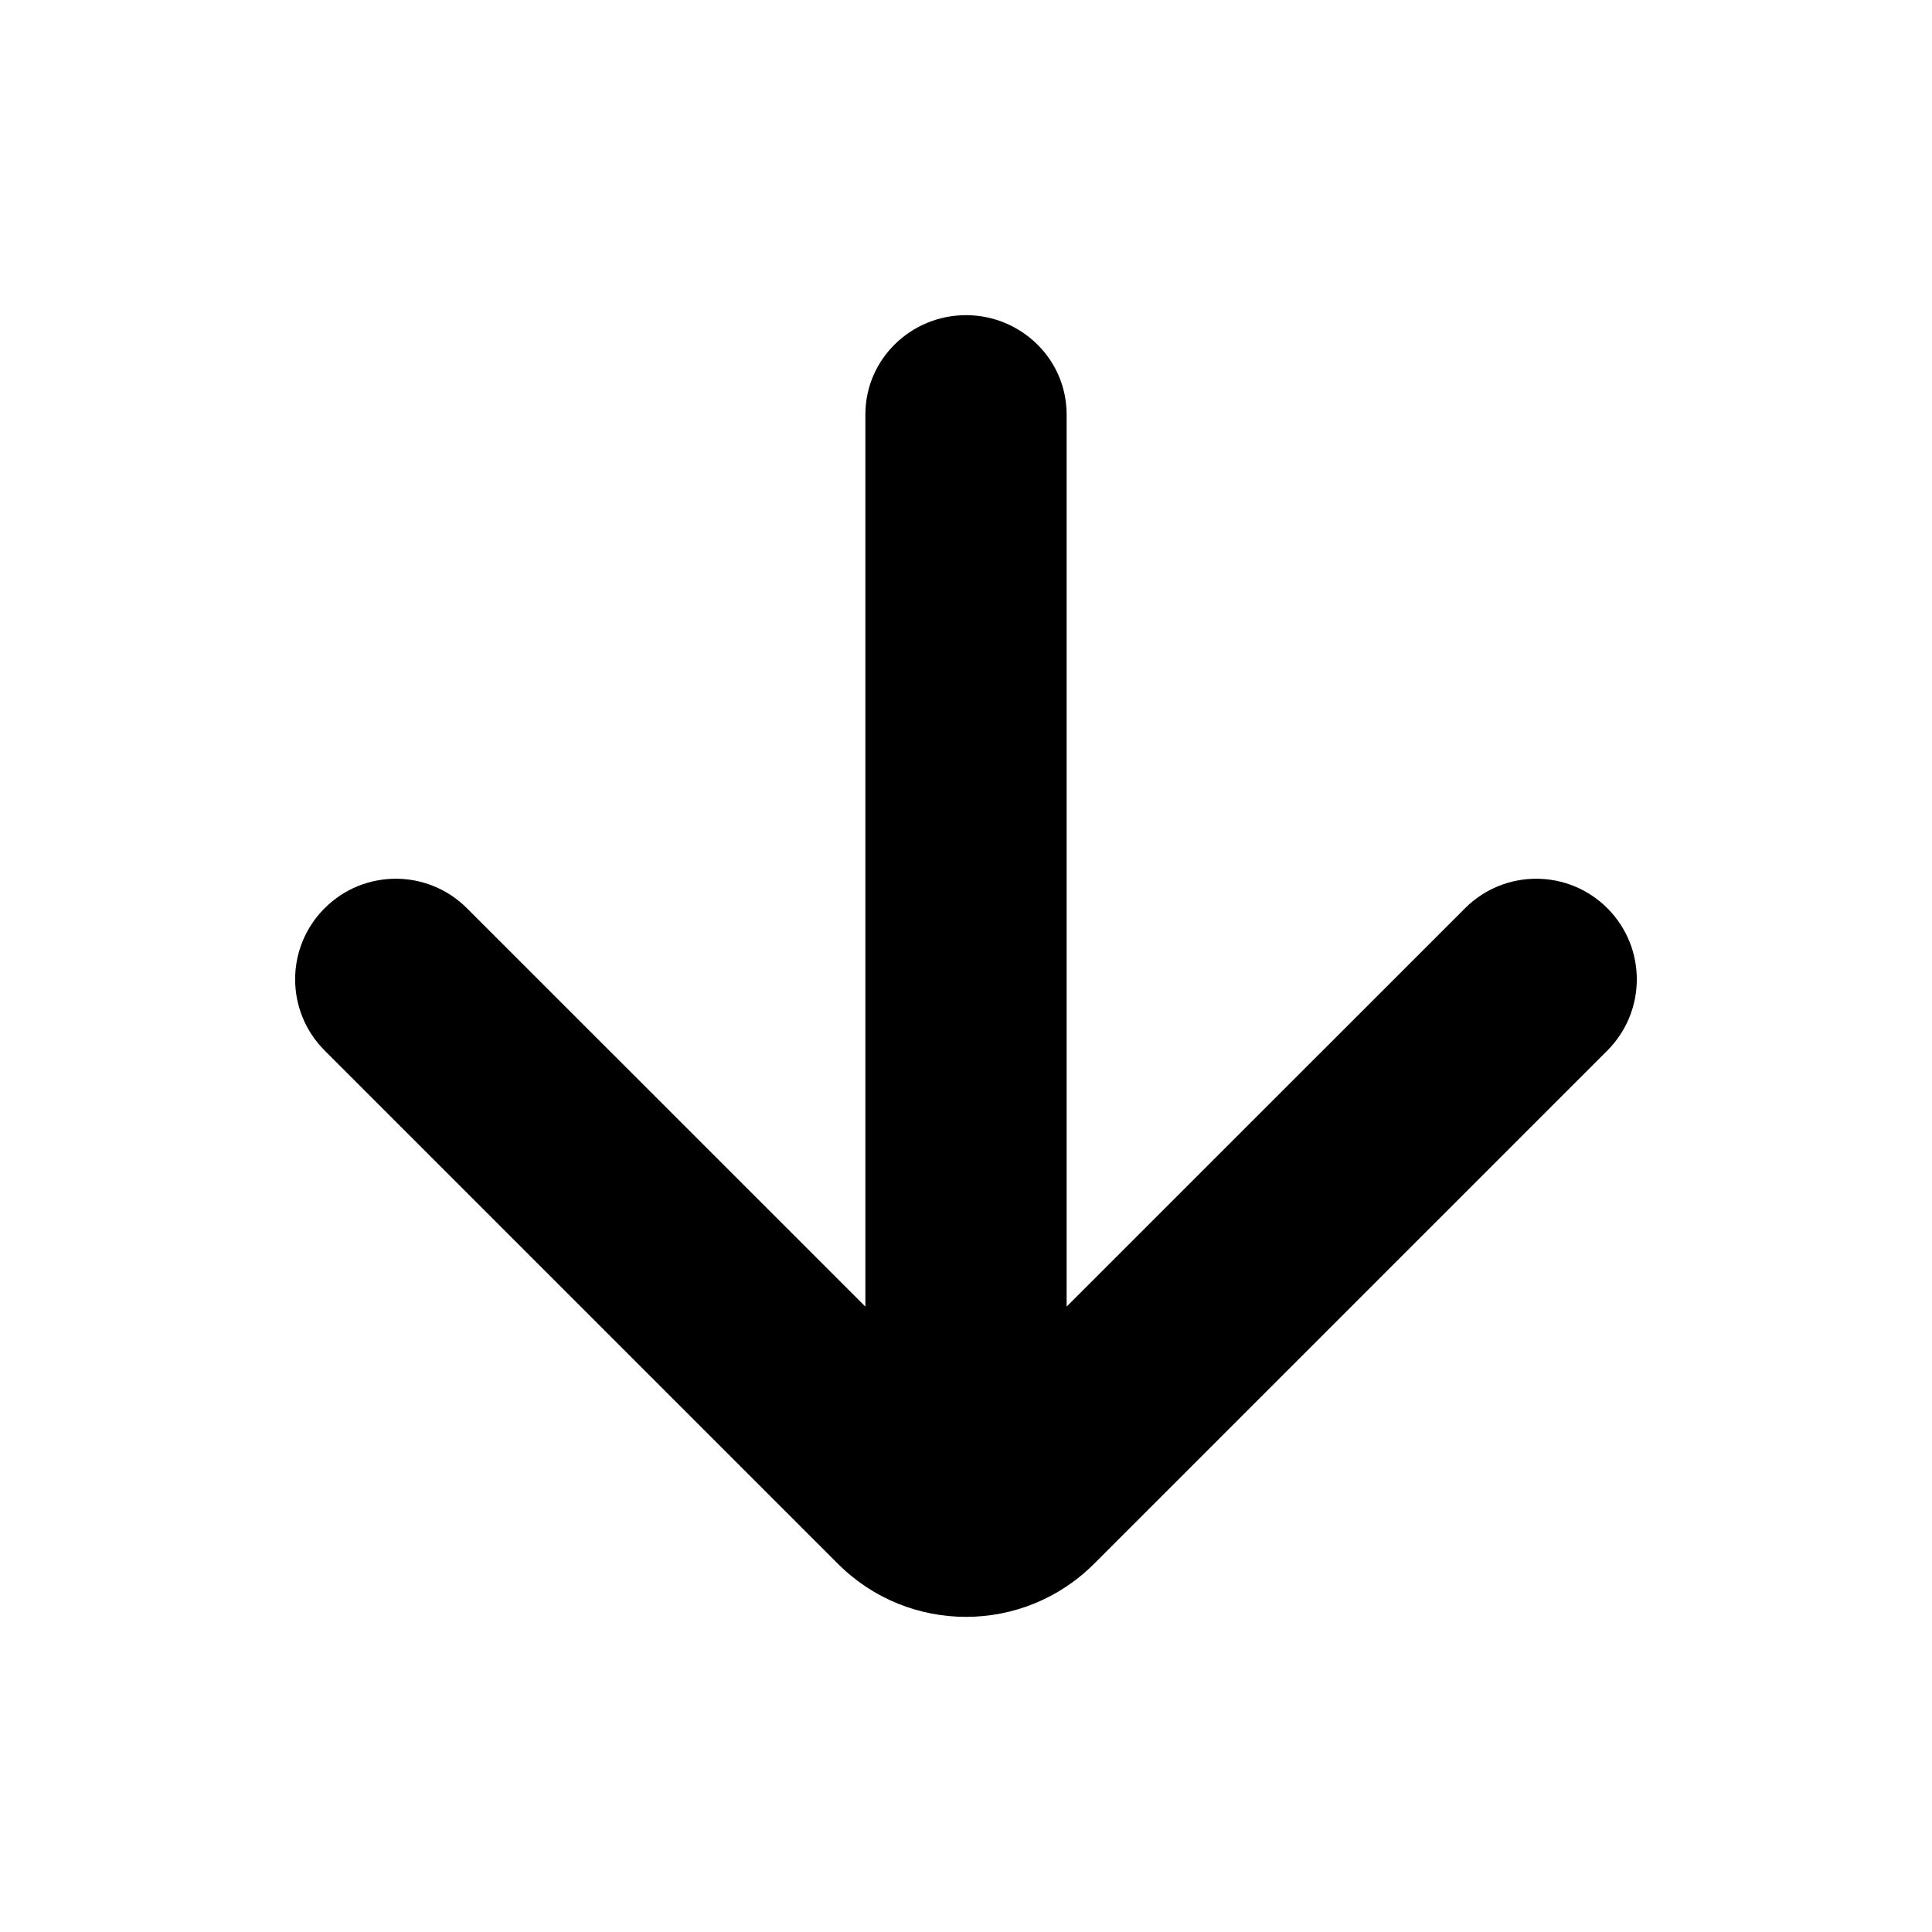
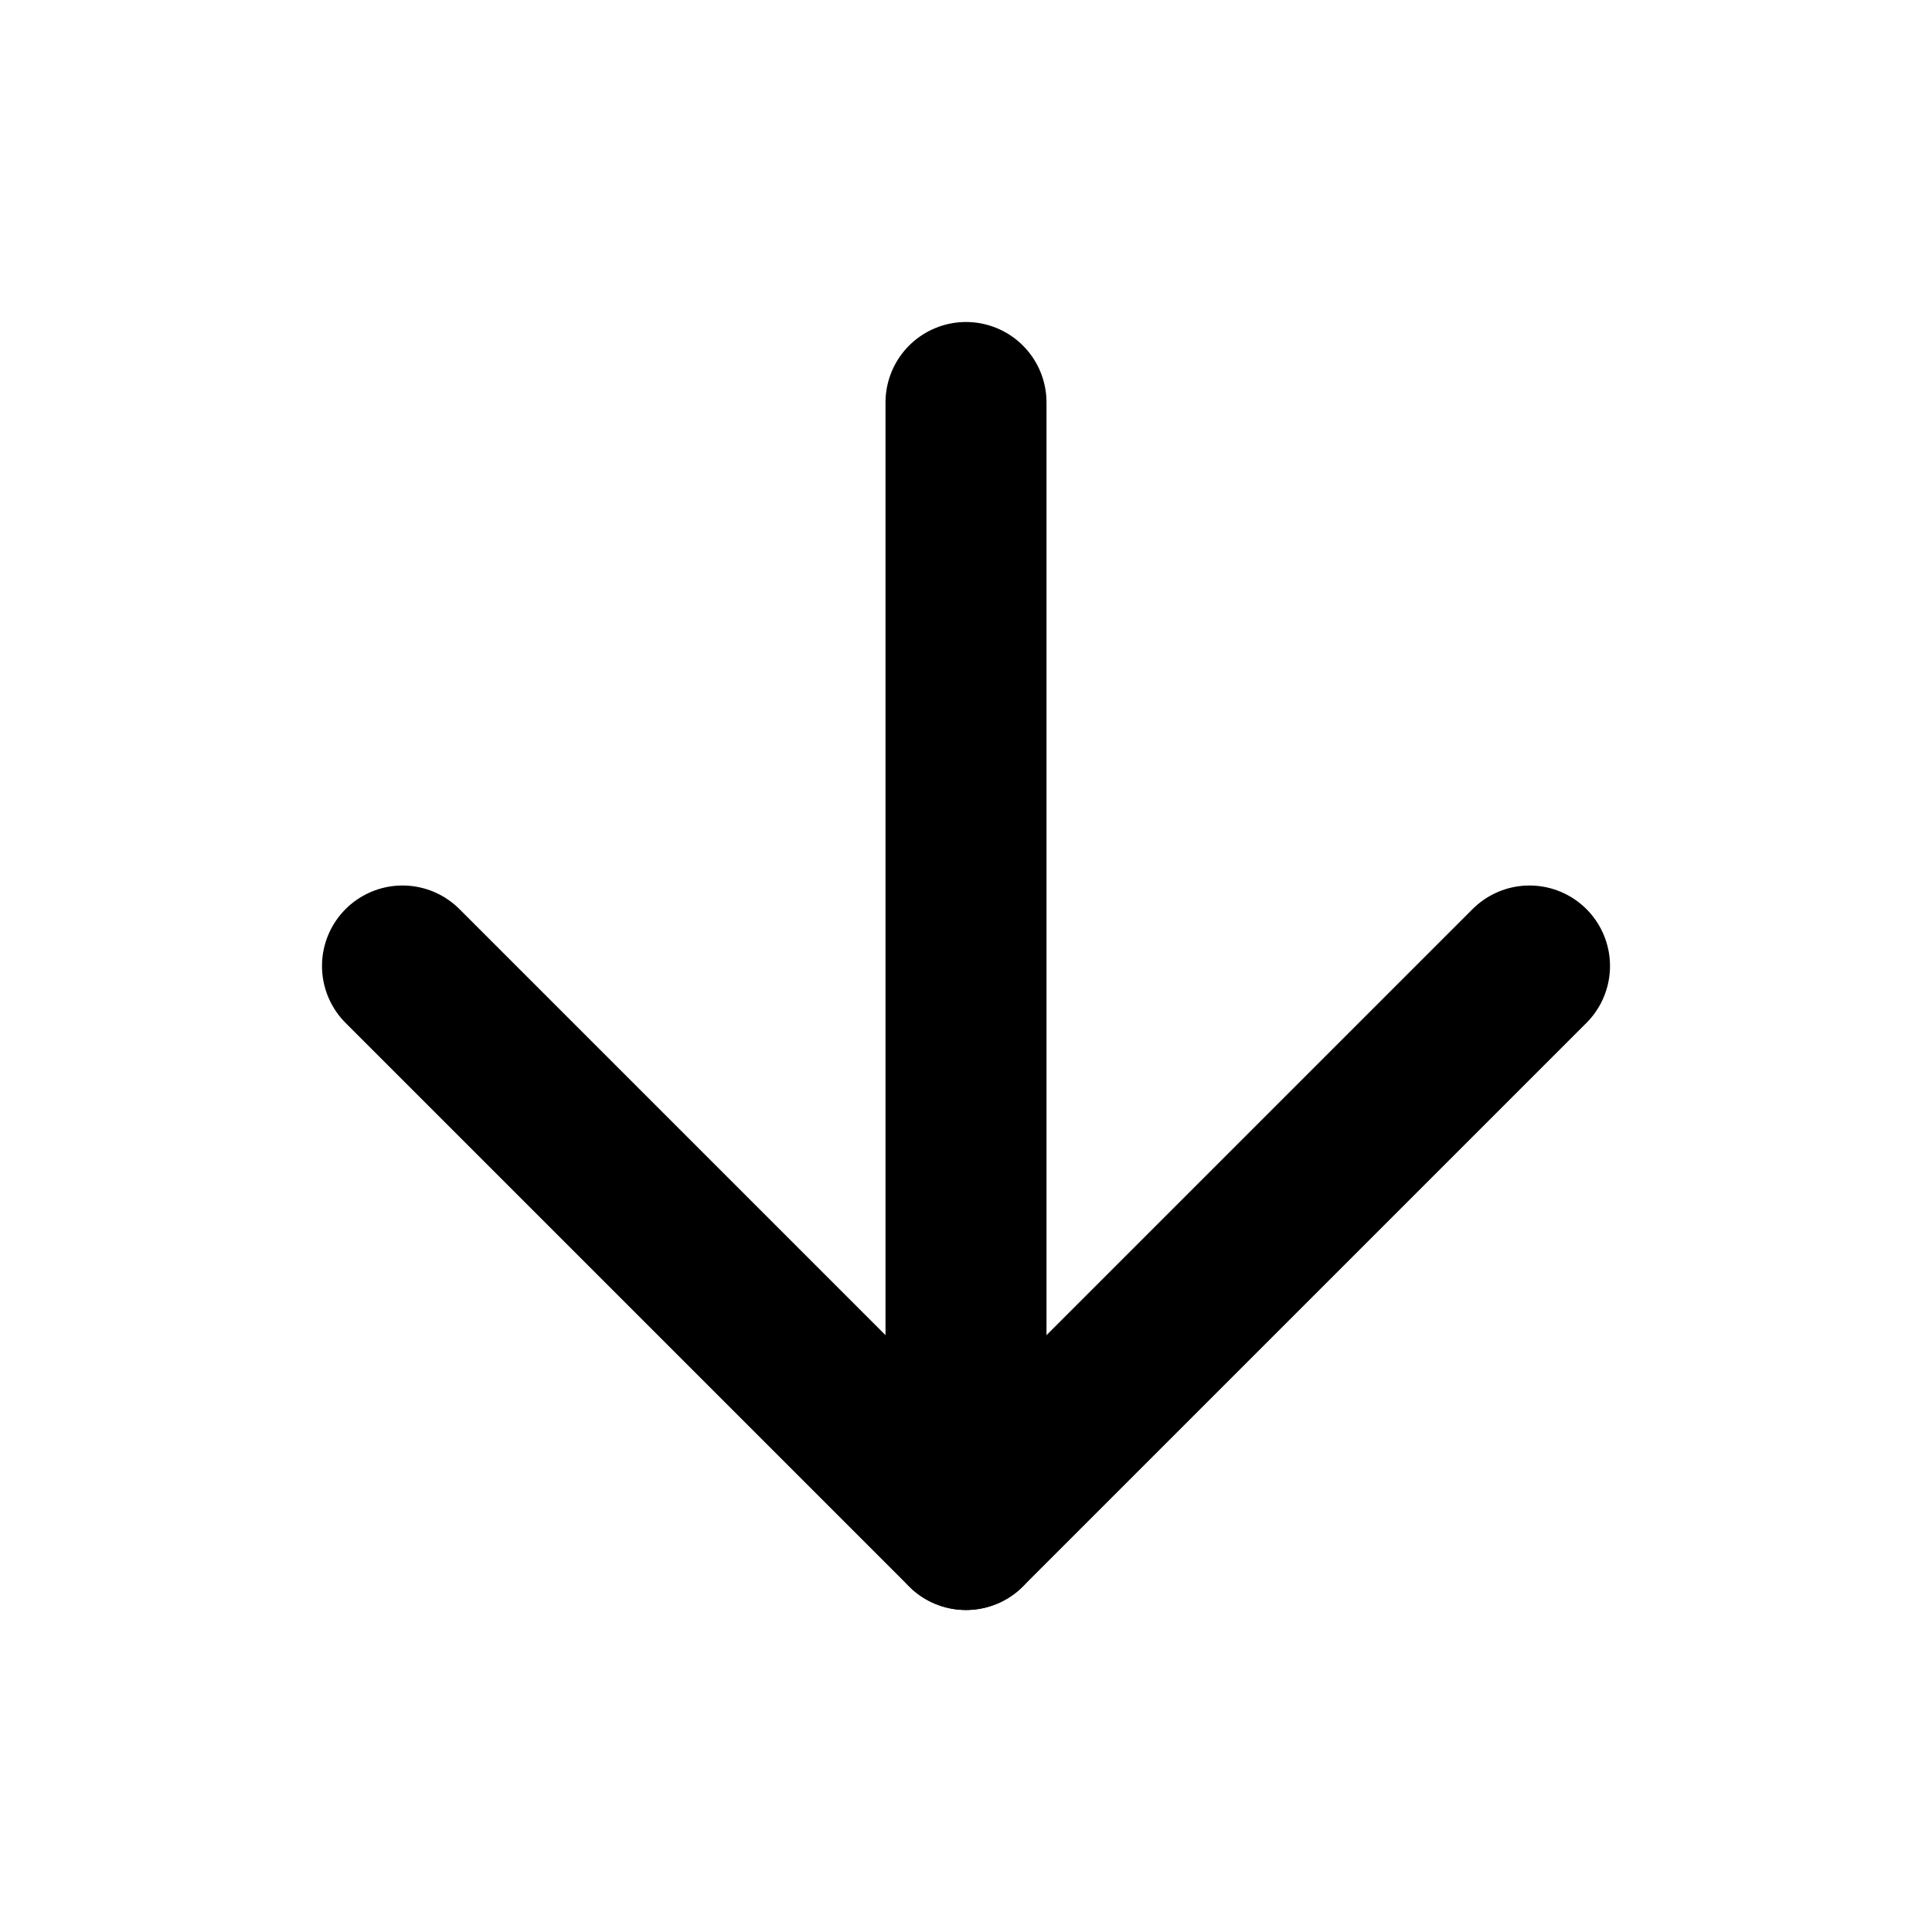
- <svg xmlns="http://www.w3.org/2000/svg" width="24" height="24" viewBox="0 0 24 24">
-   <path fill-rule="evenodd" clip-rule="evenodd" d="M19.967 13.05L13.591 19.426C12.712 20.305 11.288 20.305 10.409 19.426L4.033 13.05C3.544 12.561 3.544 11.77 4.033 11.282C4.521 10.794 5.312 10.794 5.8 11.282L10.75 16.231L10.75 5.149C10.75 4.458 11.32 3.915 12 3.915C12.68 3.915 13.25 4.458 13.25 5.149L13.25 16.231L18.2 11.282C18.688 10.794 19.479 10.794 19.967 11.282C20.455 11.77 20.455 12.561 19.967 13.05Z" />
+ <svg xmlns="http://www.w3.org/2000/svg" class="lucide lucide-arrow-down" width="24" height="24" viewBox="0 0 24 24" fill="none" stroke="currentColor" stroke-width="2" stroke-linecap="round" stroke-linejoin="round">
+   <path d="M12 5v14" />
+   <path d="m19 12-7 7-7-7" />
</svg>
